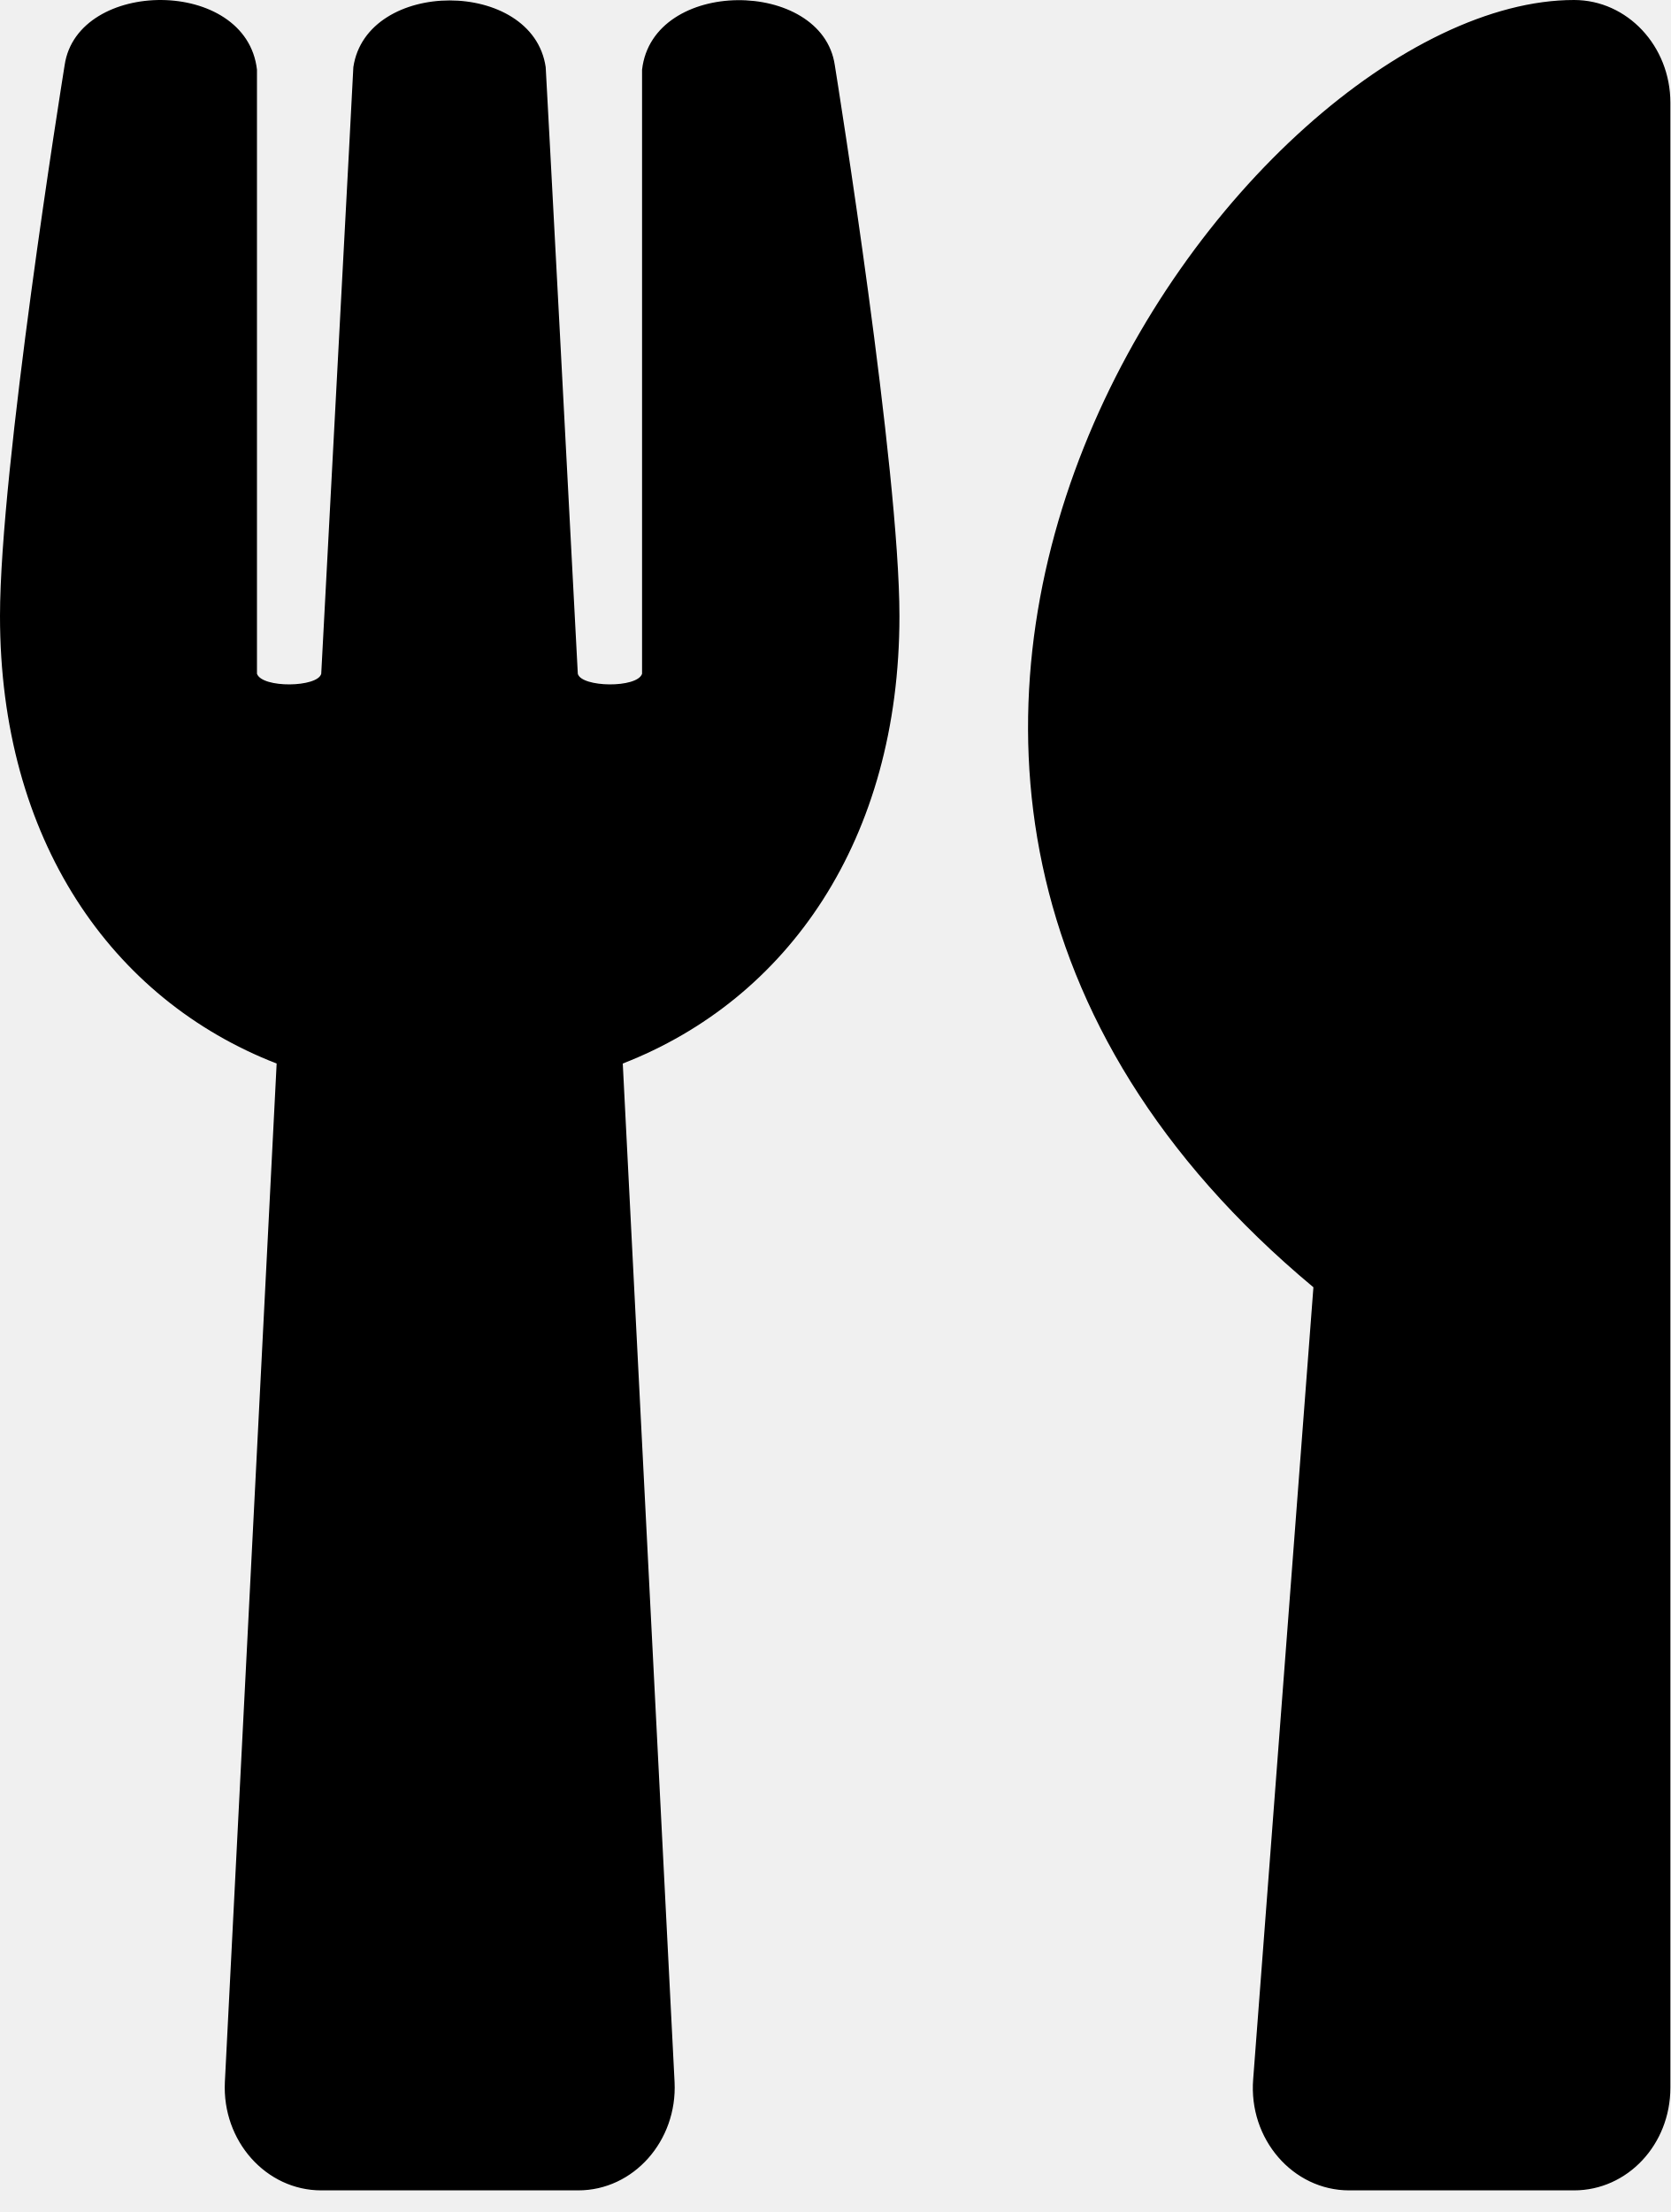
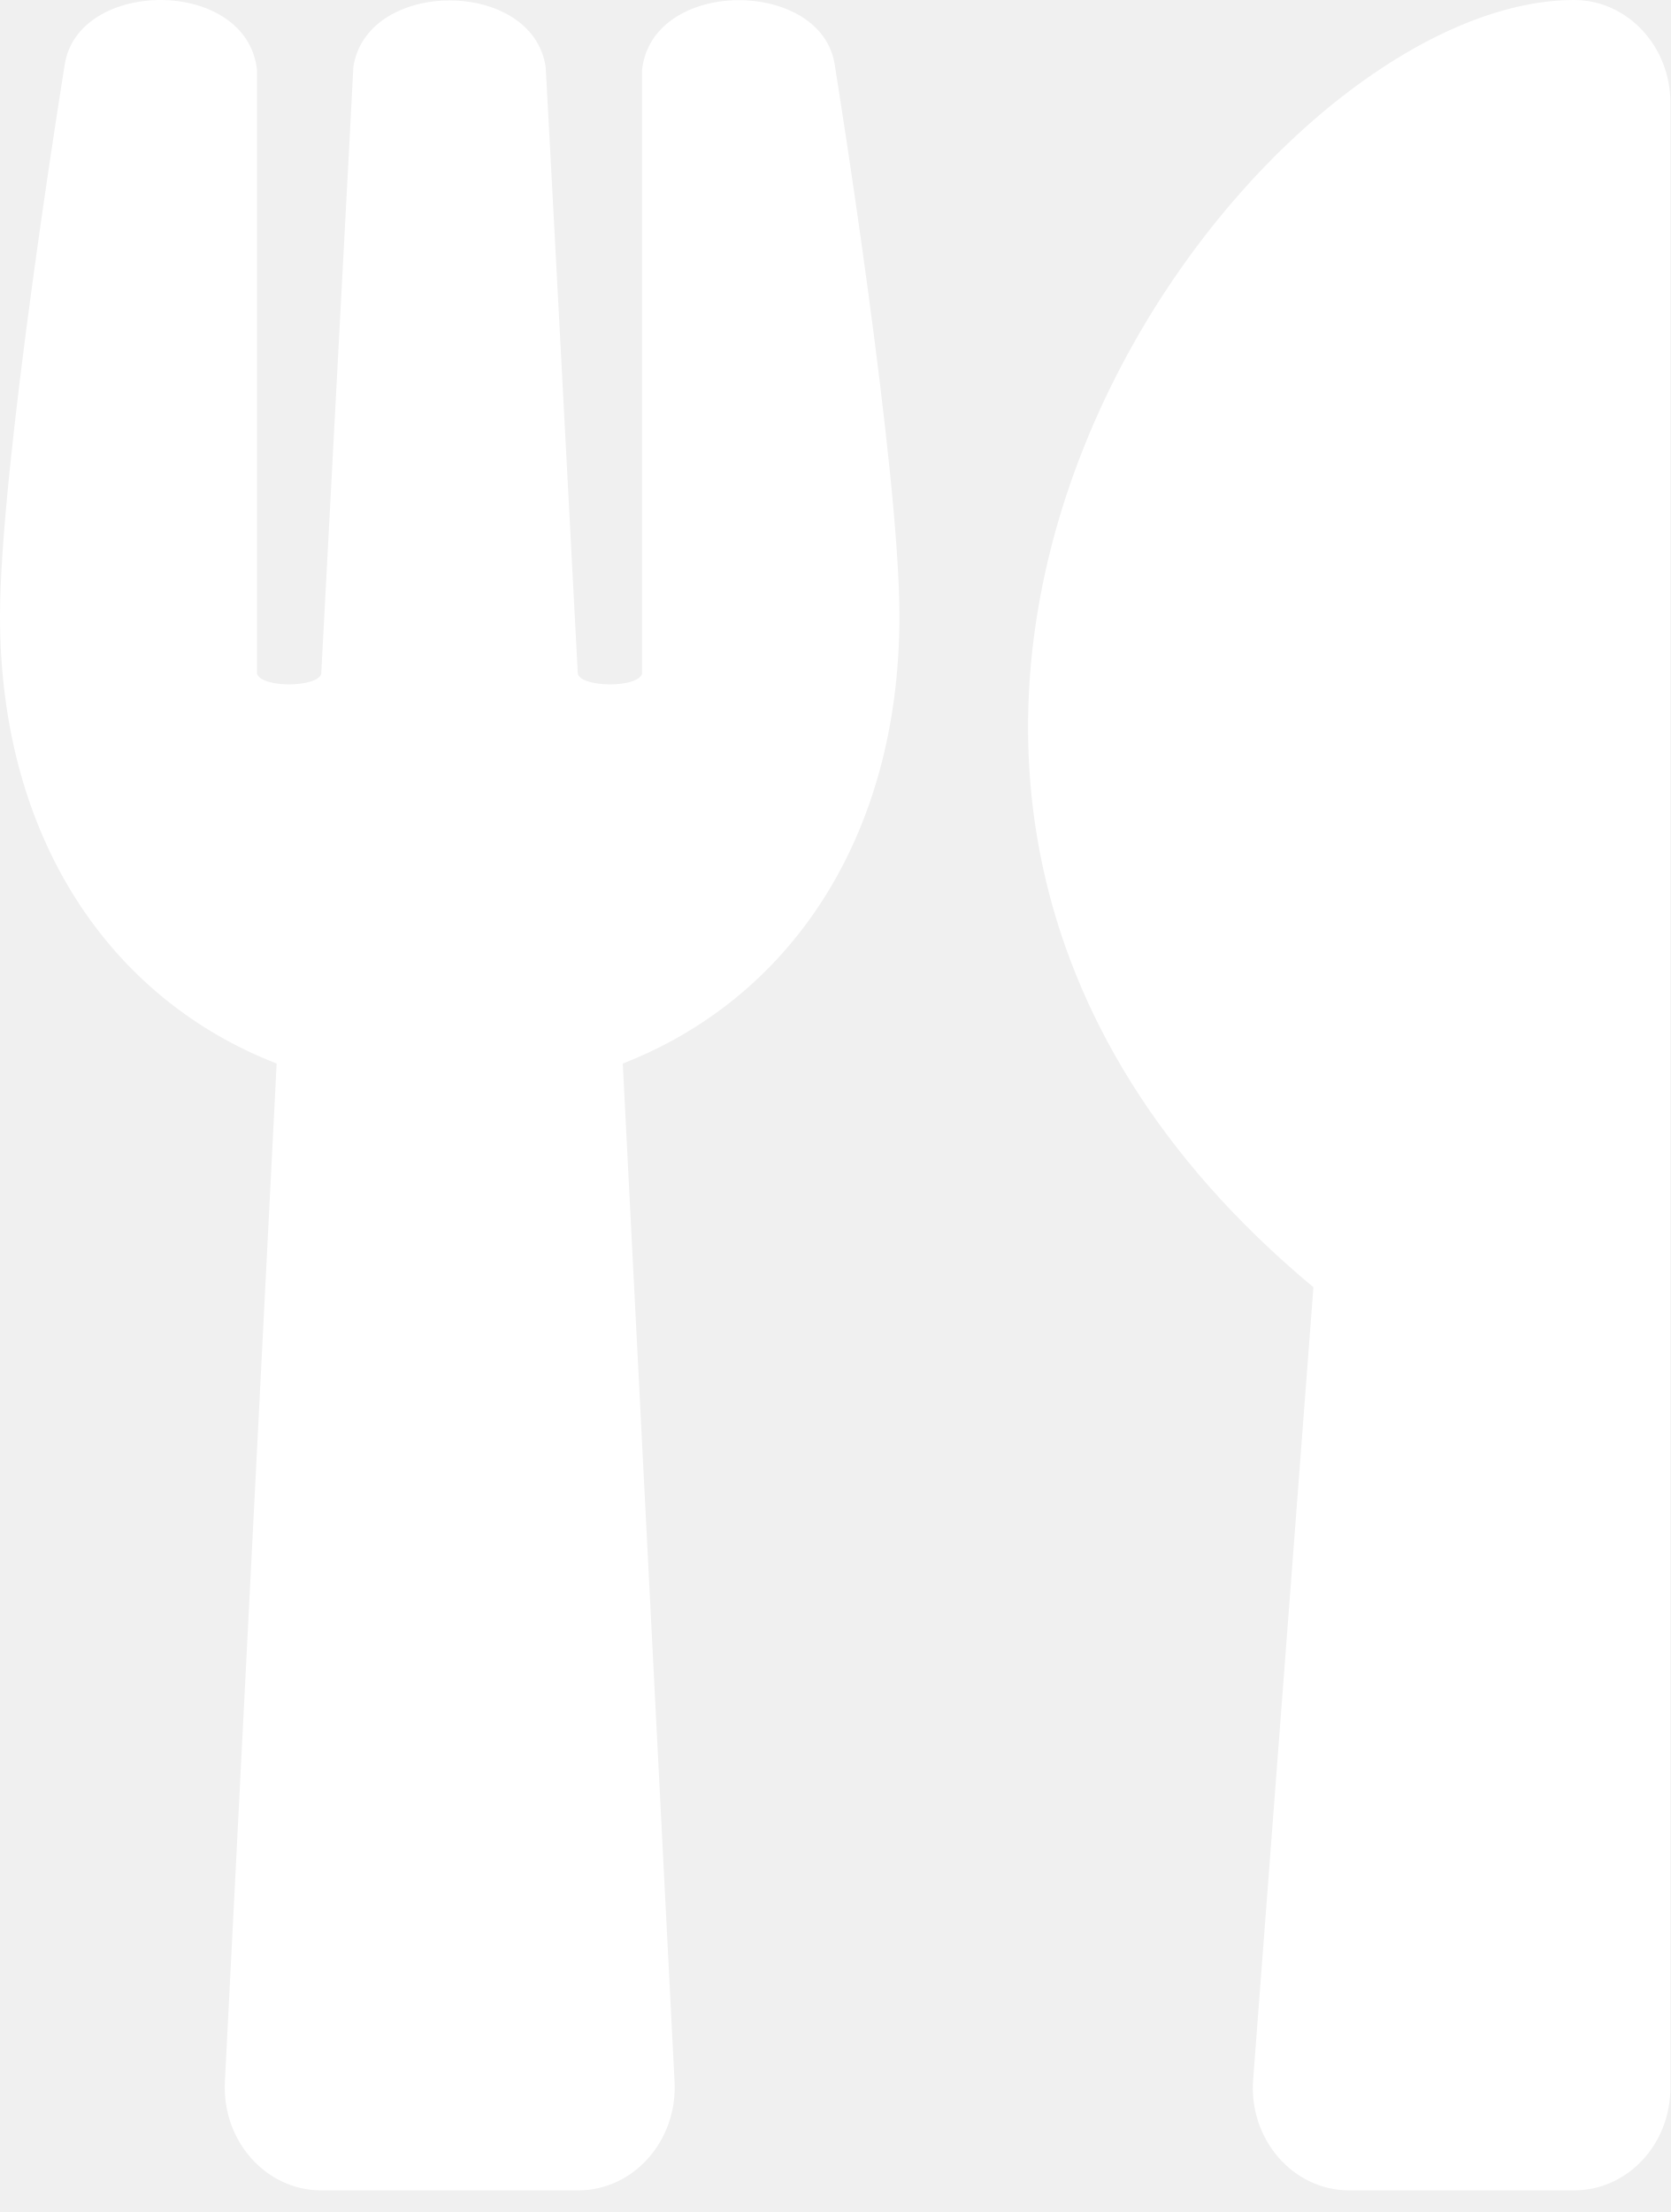
<svg xmlns="http://www.w3.org/2000/svg" width="71" height="94" viewBox="0 0 71 94" fill="none">
-   <path d="M35.483 2.764C35.62 3.618 38.231 19.944 38.231 26.179C38.231 35.687 33.486 42.468 26.471 45.195L28.673 88.481C28.793 90.972 26.932 93.081 24.577 93.081H13.654C11.316 93.081 9.438 90.99 9.558 88.481L11.759 45.195C4.728 42.468 0 35.669 0 26.179C0 19.925 2.611 3.618 2.748 2.764C3.294 -0.927 10.479 -0.981 10.923 2.964V28.633C11.145 29.252 13.5 29.215 13.654 28.633C13.893 24.034 15.002 3.327 15.019 2.854C15.582 -0.927 22.648 -0.927 23.195 2.854C23.229 3.345 24.321 24.034 24.56 28.633C24.713 29.215 27.086 29.252 27.291 28.633V2.964C27.734 -0.963 34.937 -0.927 35.483 2.764ZM55.827 54.703L53.267 88.354C53.062 90.899 54.957 93.081 57.346 93.081H66.904C69.174 93.081 71 91.135 71 88.718V4.363C71 1.964 69.174 0 66.904 0C52.823 0 29.117 32.451 55.827 54.703Z" fill="black" />
+   <path d="M35.483 2.764C35.62 3.618 38.231 19.944 38.231 26.179C38.231 35.687 33.486 42.468 26.471 45.195L28.673 88.481C28.793 90.972 26.932 93.081 24.577 93.081H13.654C11.316 93.081 9.438 90.99 9.558 88.481L11.759 45.195C4.728 42.468 0 35.669 0 26.179C0 19.925 2.611 3.618 2.748 2.764C3.294 -0.927 10.479 -0.981 10.923 2.964V28.633C11.145 29.252 13.5 29.215 13.654 28.633C13.893 24.034 15.002 3.327 15.019 2.854C15.582 -0.927 22.648 -0.927 23.195 2.854C23.229 3.345 24.321 24.034 24.56 28.633C24.713 29.215 27.086 29.252 27.291 28.633V2.964C27.734 -0.963 34.937 -0.927 35.483 2.764ZM55.827 54.703L53.267 88.354C53.062 90.899 54.957 93.081 57.346 93.081H66.904C69.174 93.081 71 91.135 71 88.718V4.363C71 1.964 69.174 0 66.904 0C52.823 0 29.117 32.451 55.827 54.703Z" fill="#FFFFFF" />
</svg>
